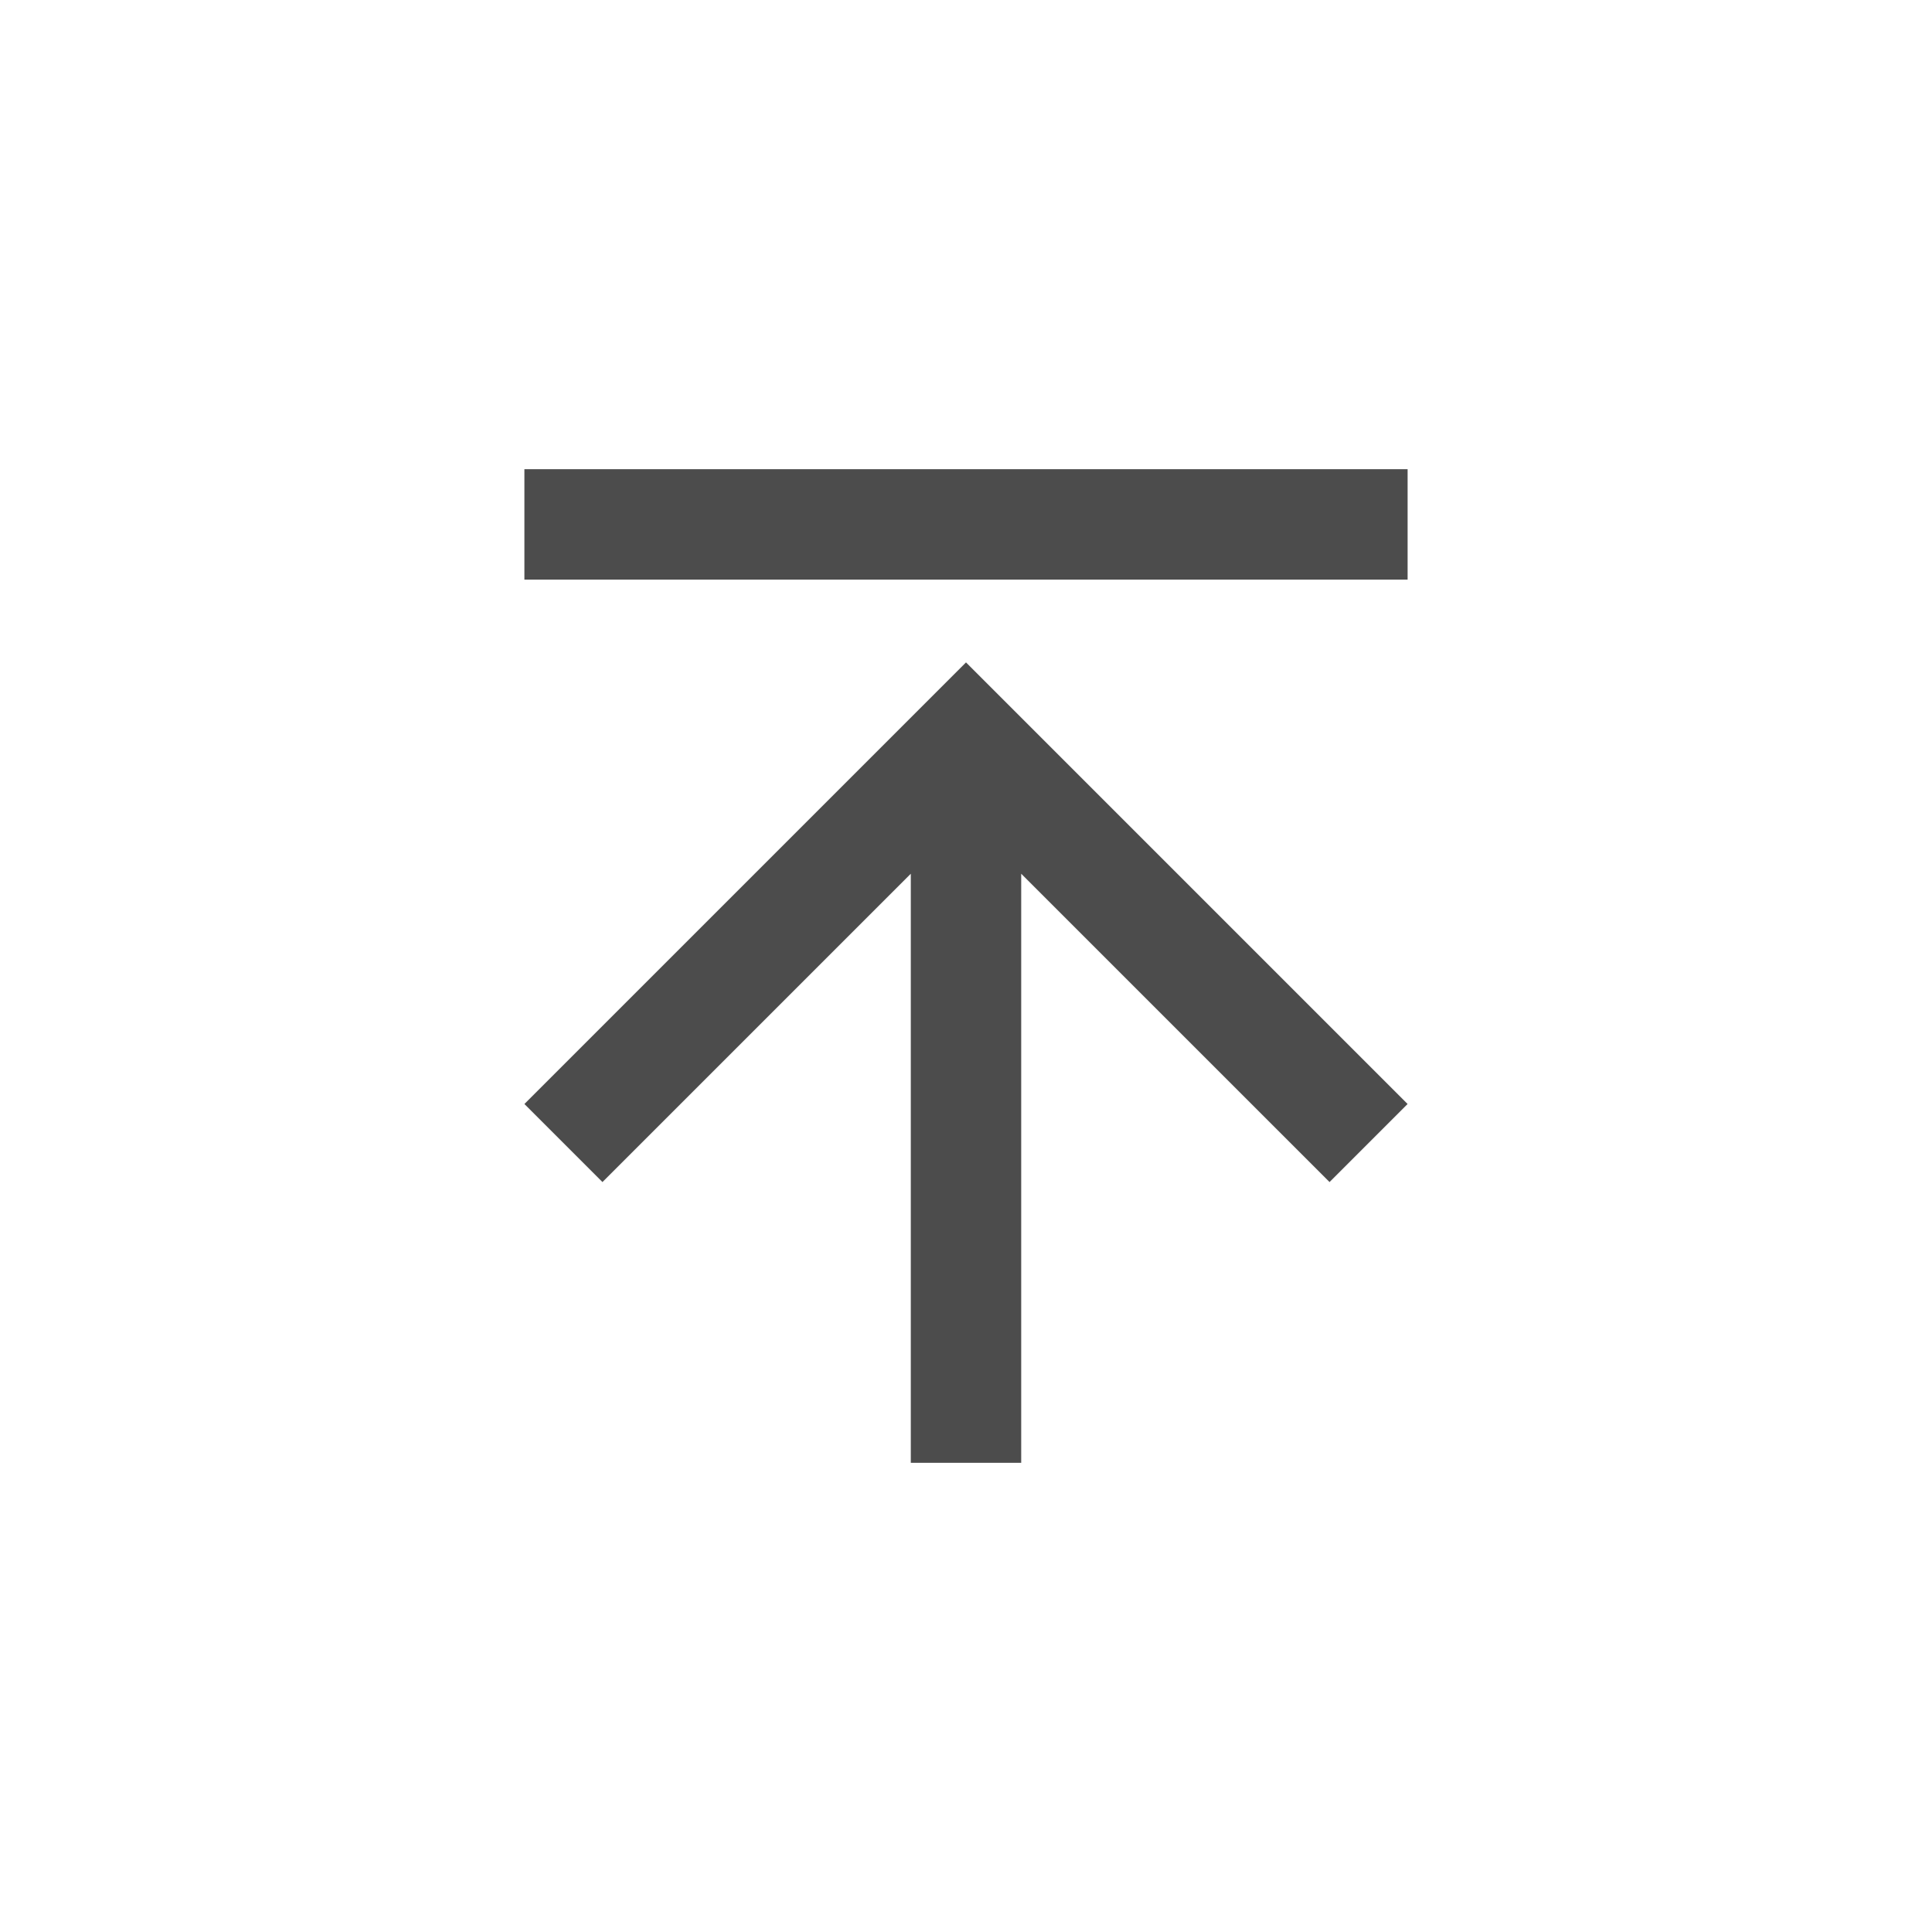
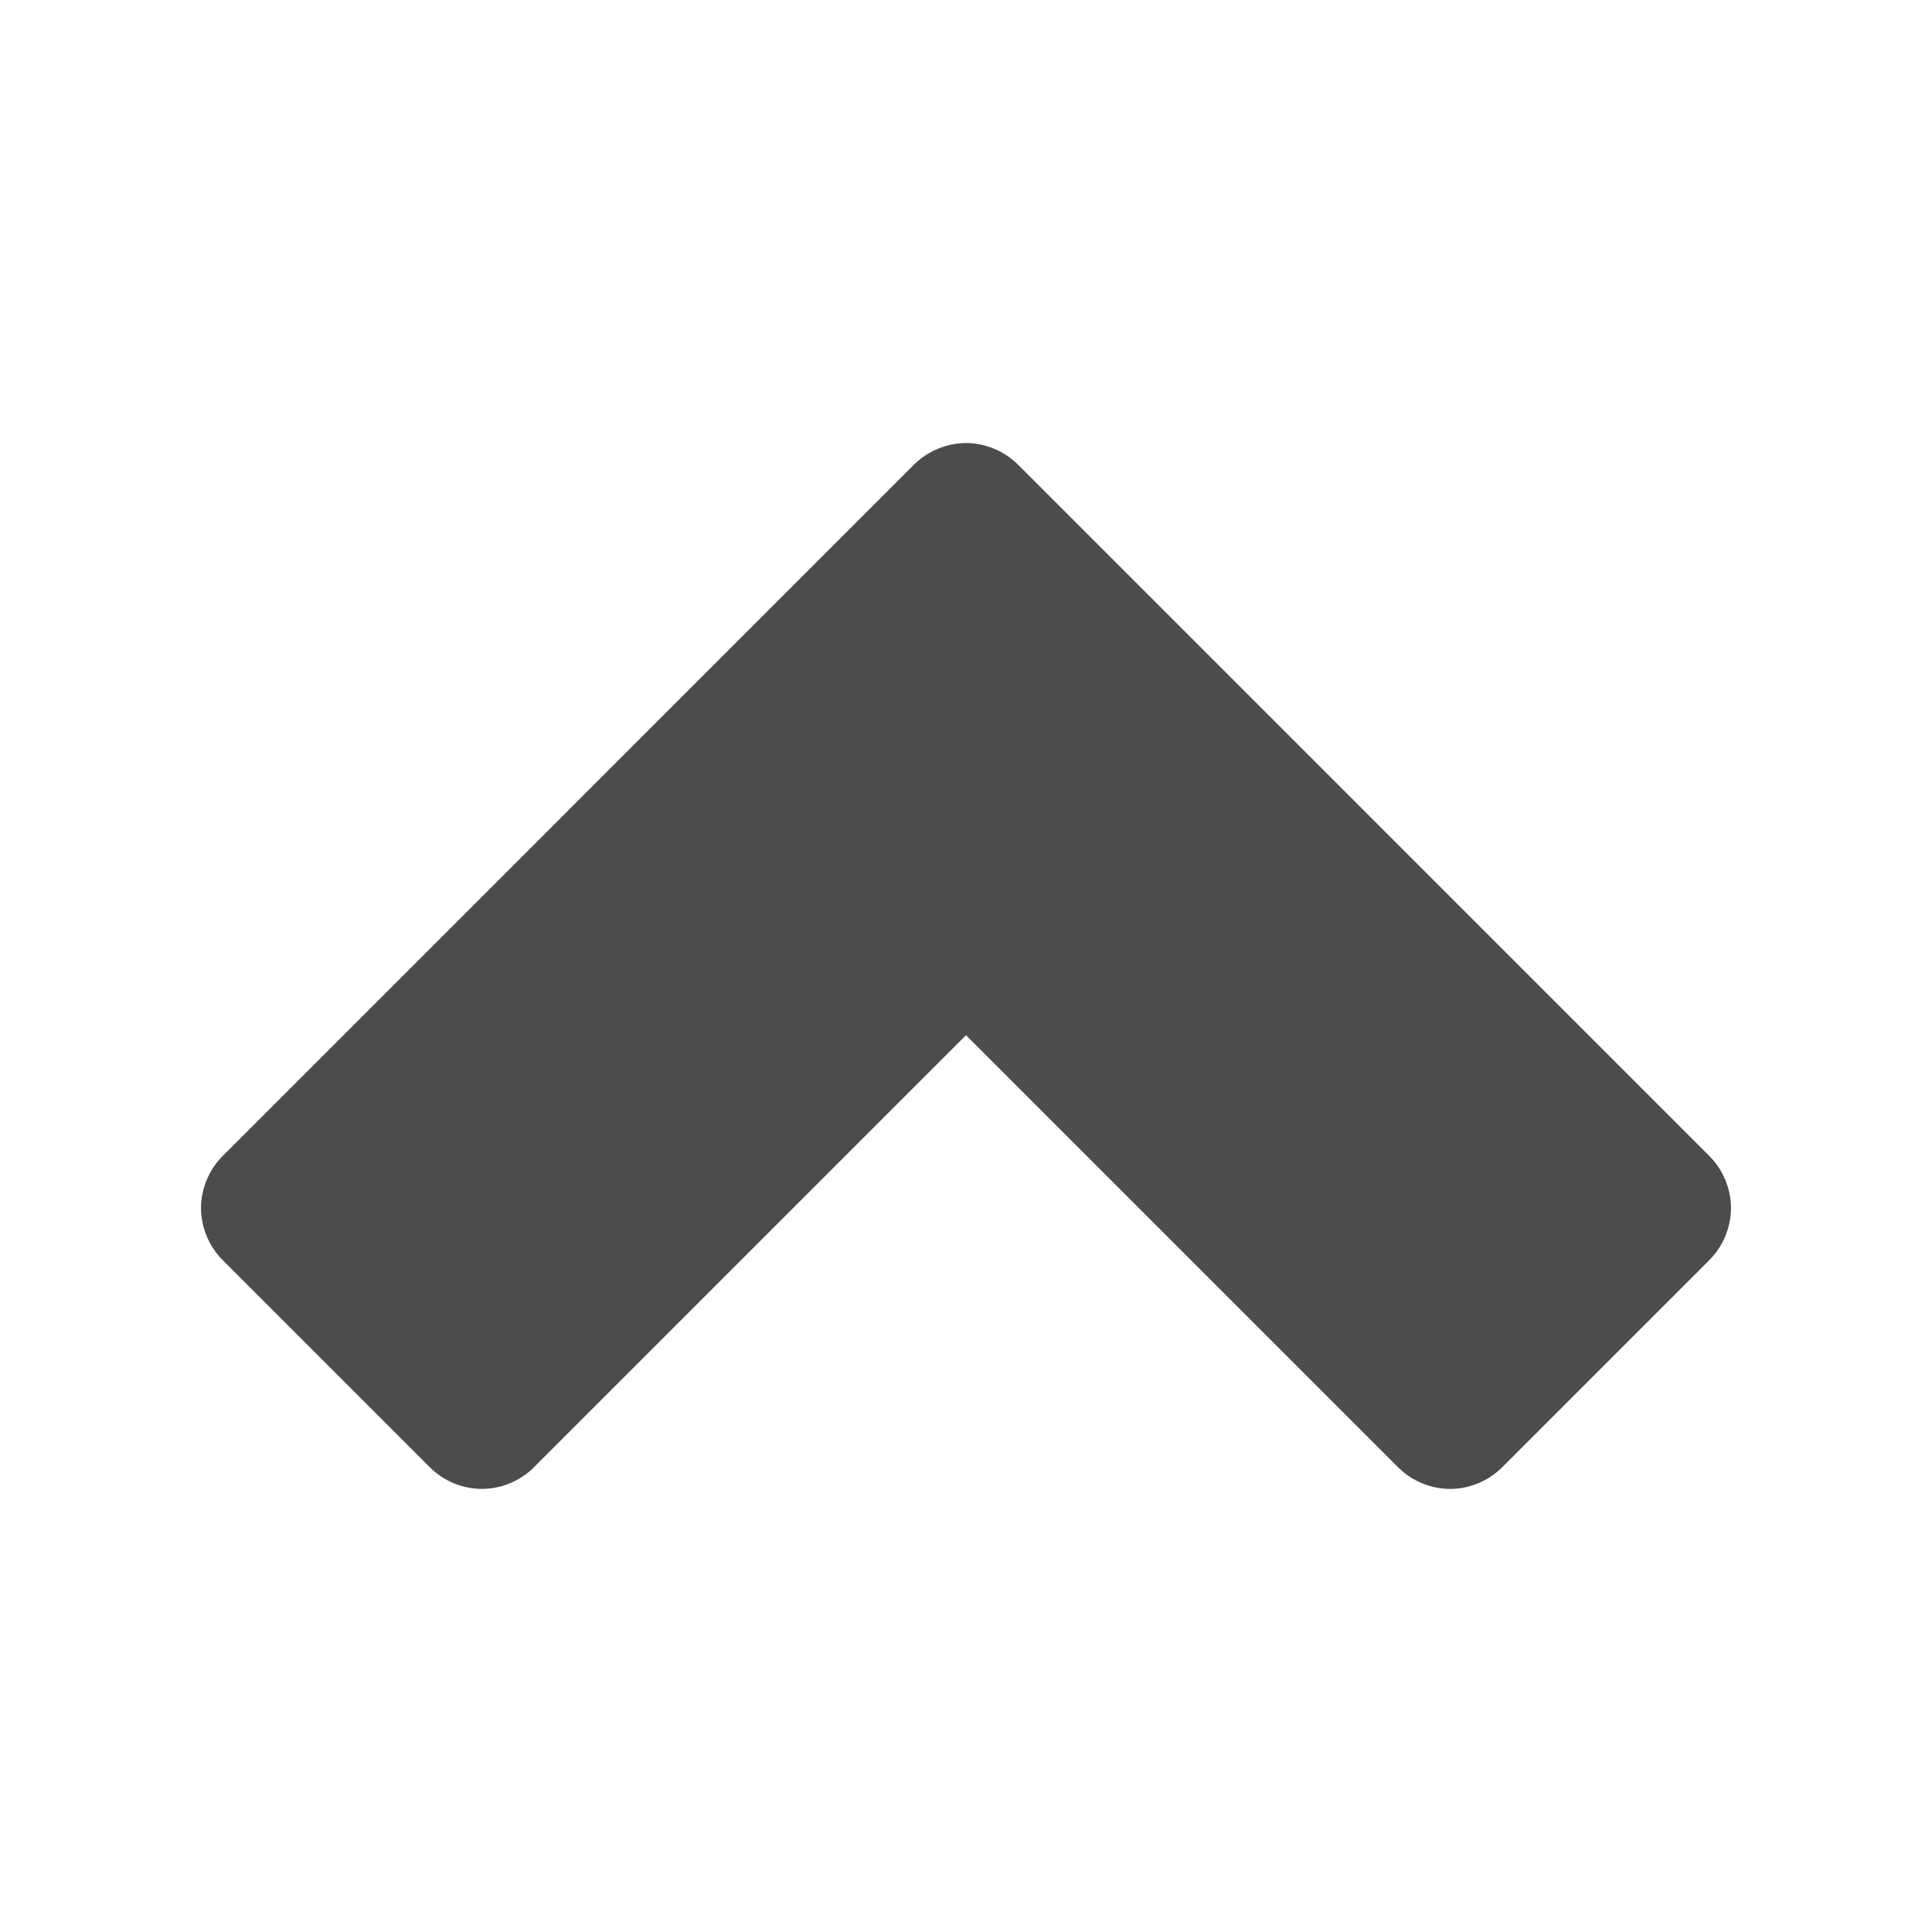
- <svg xmlns="http://www.w3.org/2000/svg" height="70" viewBox="0 0 70 70" width="70">
-   <path d="M19 17h32v4H19zm0 23l2.828 2.828L33 31.657V53h4V31.657l11.172 11.171L51 40 35 24z" fill="#4c4c4c" />
+ <svg xmlns="http://www.w3.org/2000/svg" height="512" width="512">
+   <path d="M384.594 394.583c4.985-.079 9.91-2.163 13.437-5.688l55-55c3.6-3.6 5.697-8.659 5.697-13.75 0-5.09-2.096-10.15-5.697-13.75L269.75 123.114c-3.6-3.6-8.659-5.697-13.75-5.697-5.091 0-10.15 2.096-13.75 5.697L58.969 306.395c-3.6 3.6-5.697 8.66-5.697 13.75 0 5.091 2.096 10.15 5.697 13.75l55 55c3.598 3.591 8.65 5.681 13.734 5.681s10.136-2.09 13.734-5.68L256 274.332l114.562 114.562c3.667 3.664 8.849 5.765 14.032 5.688z" fill="#4c4c4c" />
</svg>
